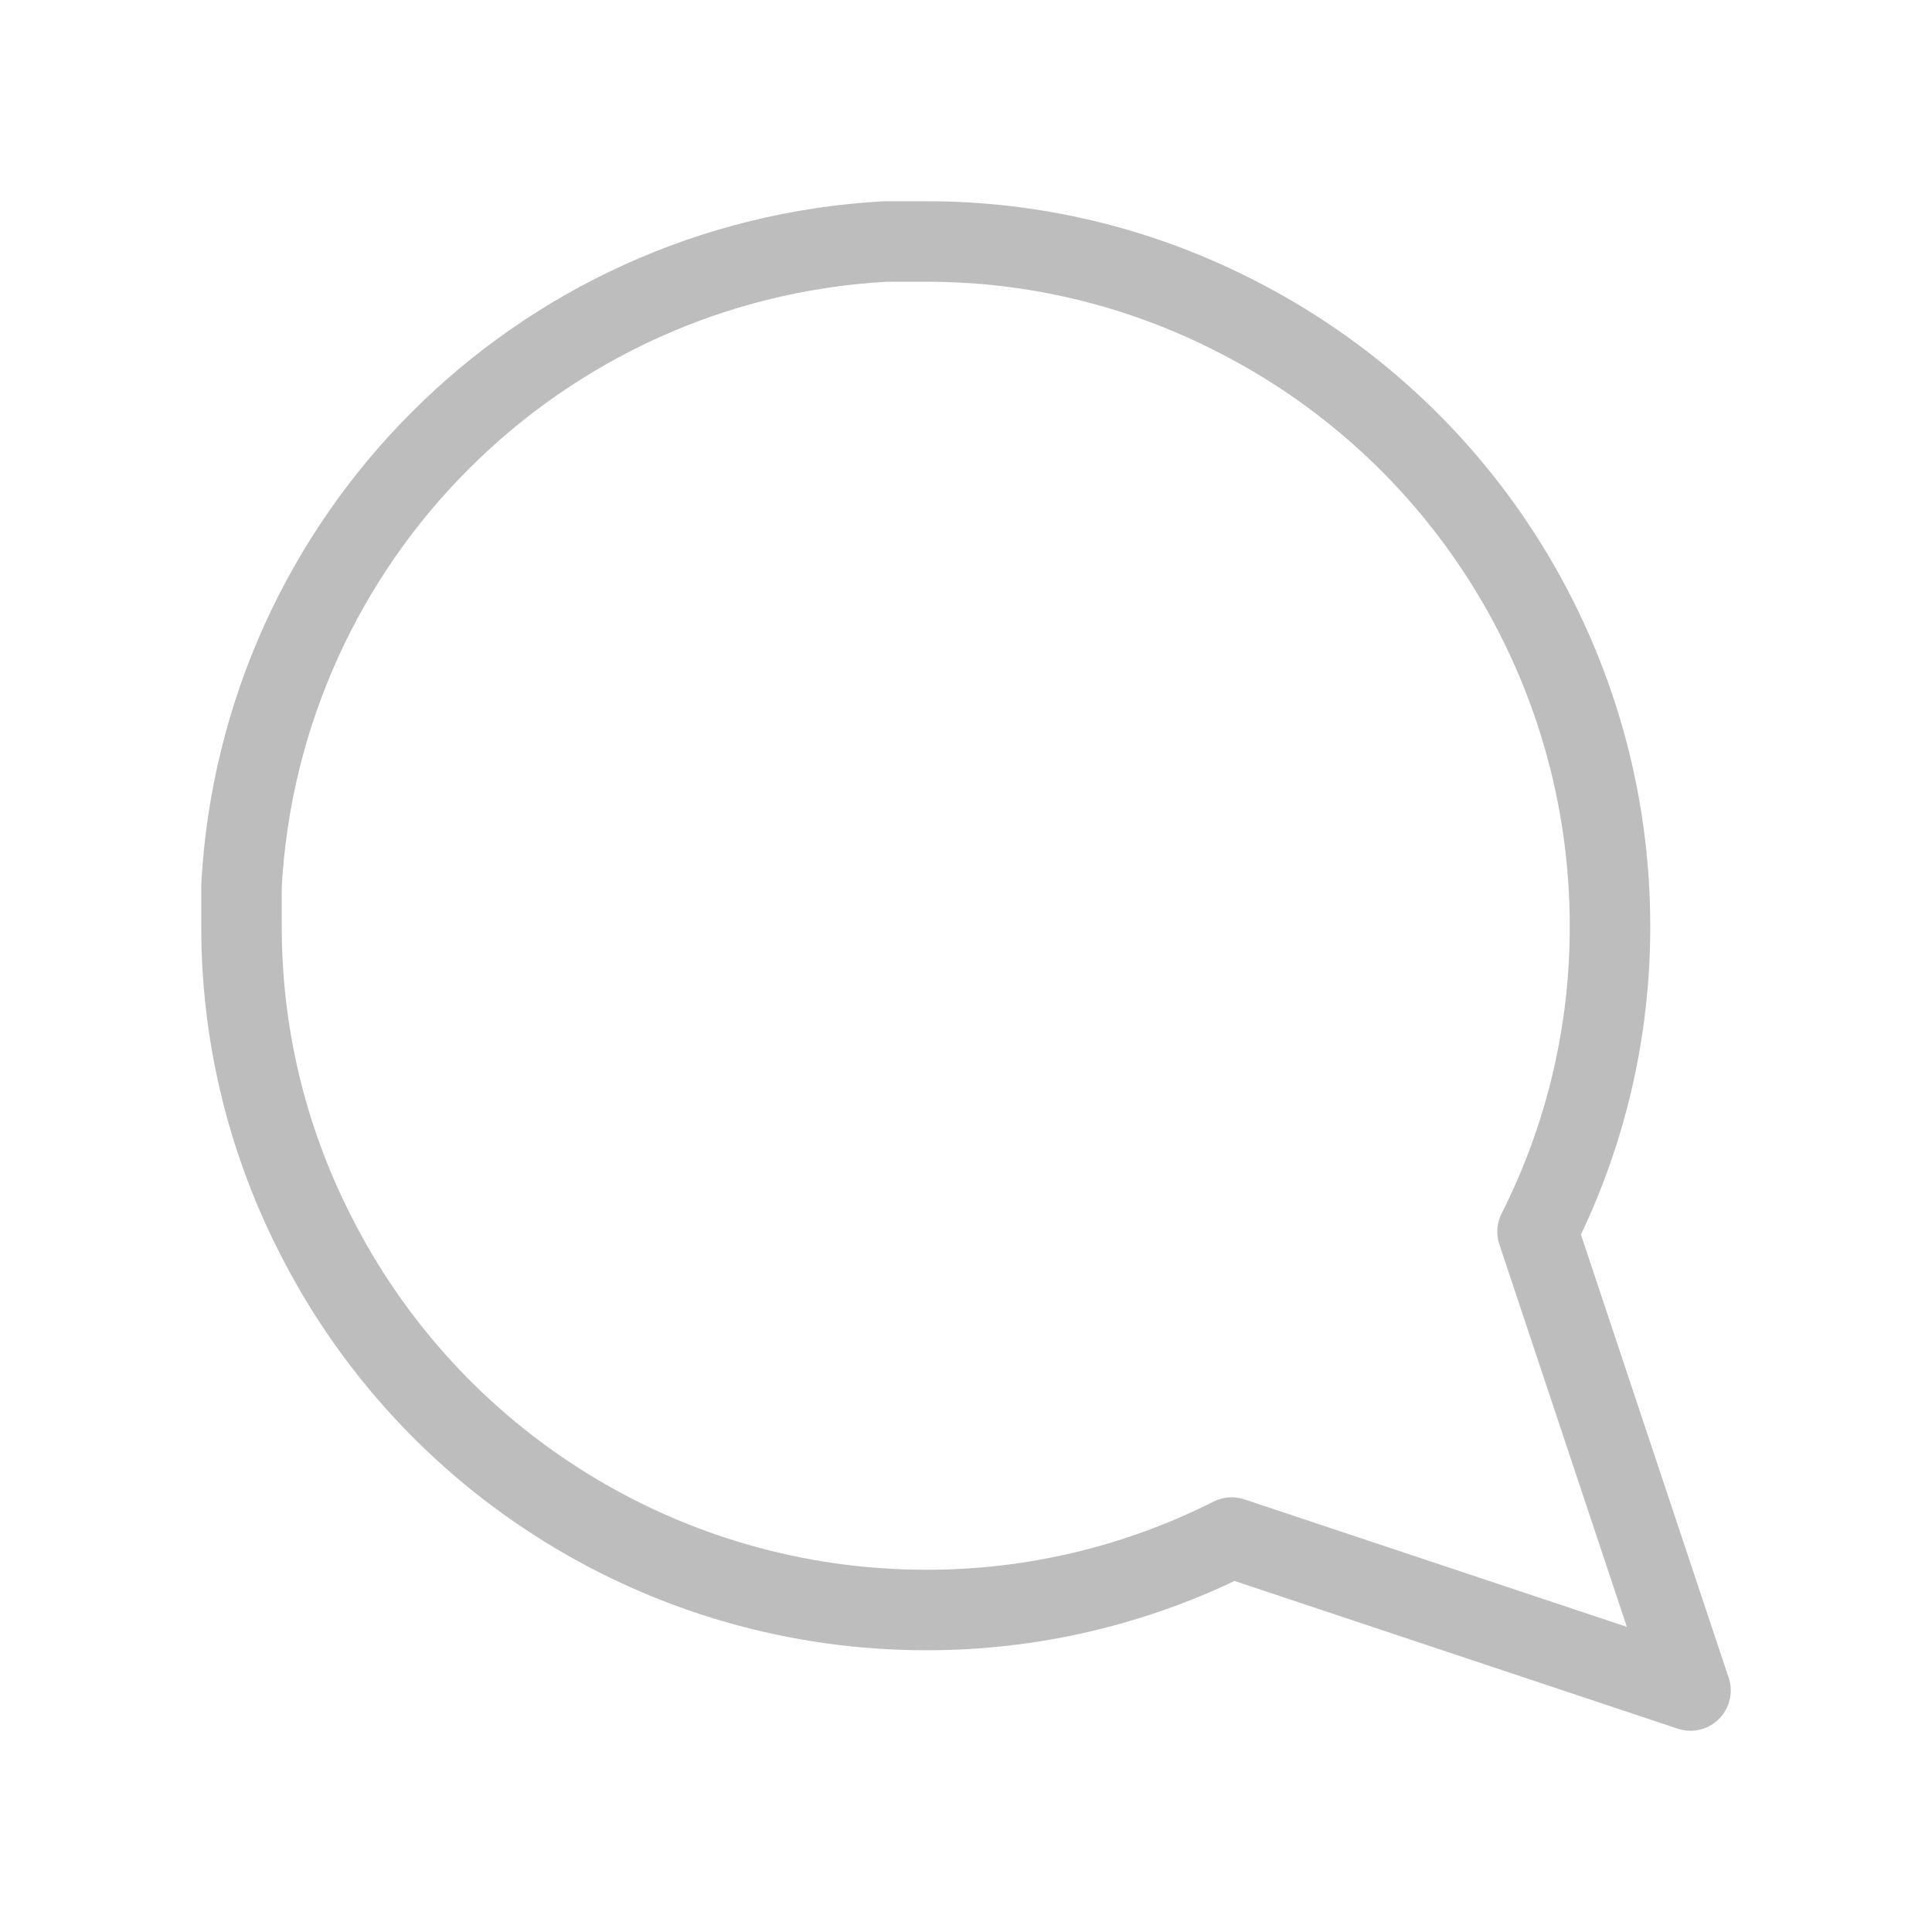
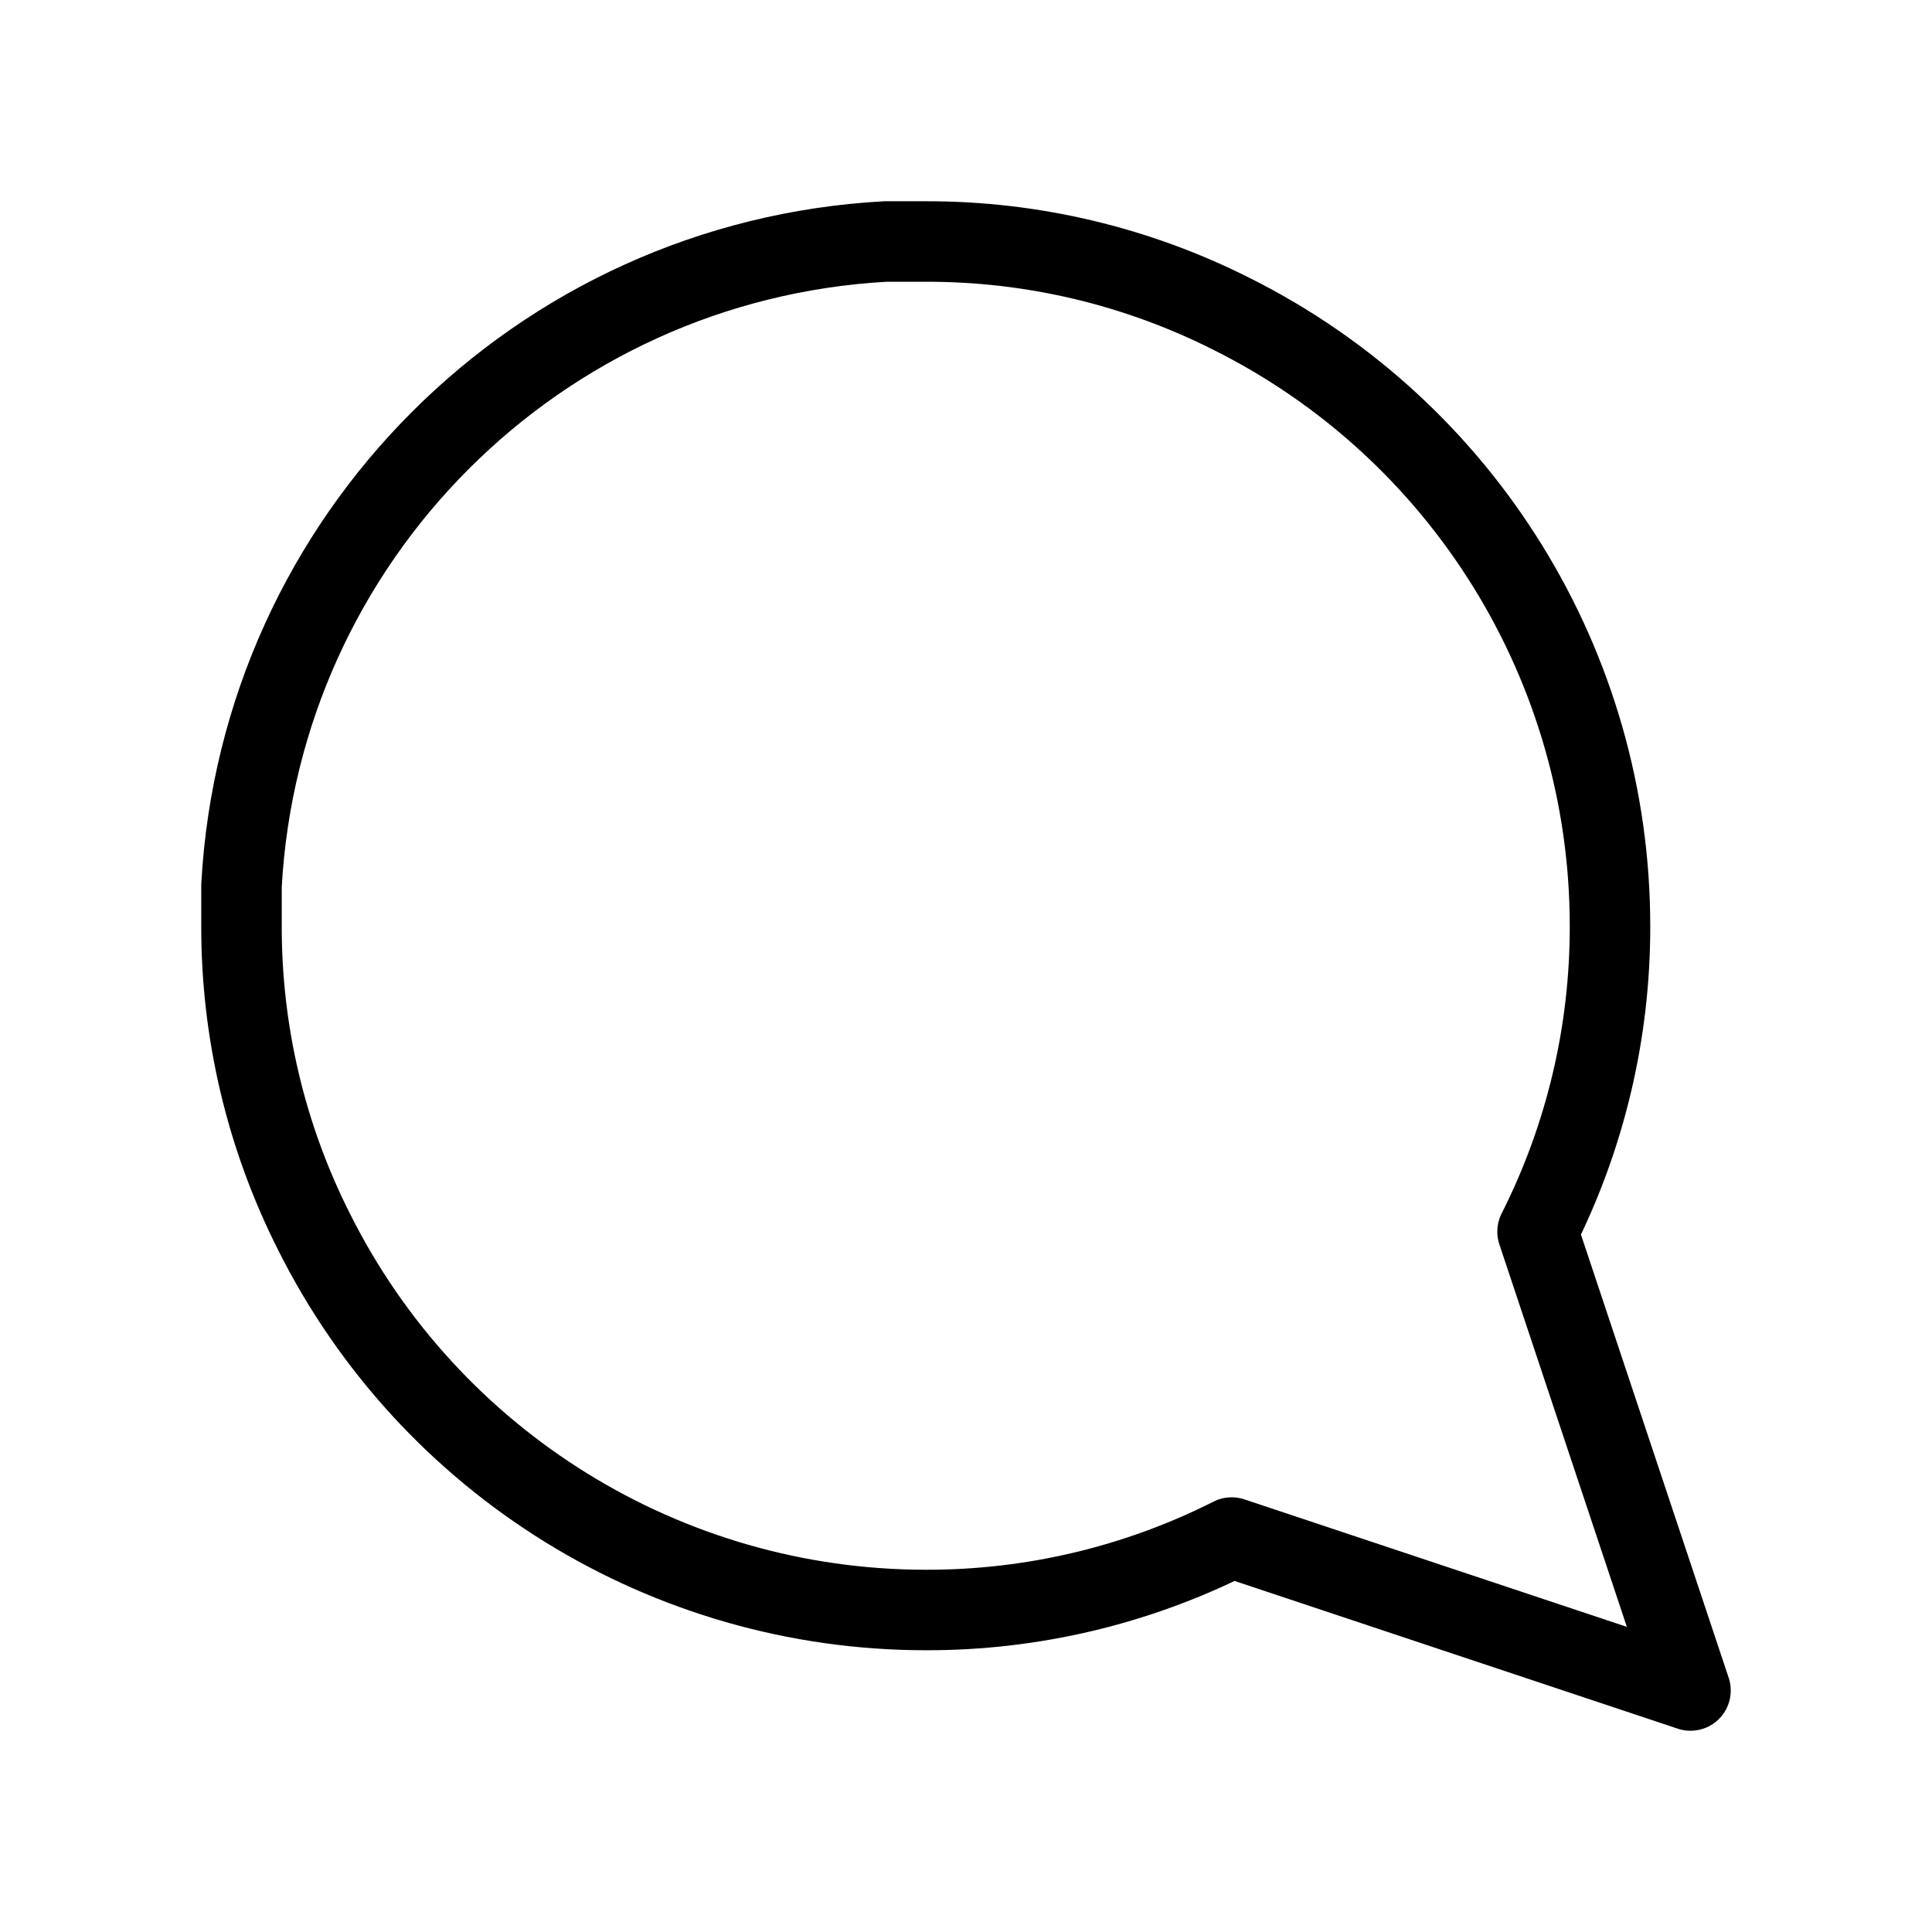
<svg xmlns="http://www.w3.org/2000/svg" width="24" height="24" viewBox="0 0 24 24" fill="none">
-   <path fill-rule="evenodd" clip-rule="evenodd" d="M3 11.5C2.997 12.82 3.305 14.122 3.9 15.3C5.339 18.179 8.281 19.999 11.5 20C12.82 20.003 14.122 19.695 15.3 19.1L21 21L19.1 15.3C19.695 14.122 20.003 12.82 20 11.5C19.999 8.281 18.179 5.339 15.3 3.9C14.122 3.305 12.82 2.997 11.5 3H11C6.684 3.238 3.238 6.684 3 11V11.5V11.5Z" stroke="#BDBDBD" stroke-linecap="round" stroke-linejoin="round" />
+   <path fill-rule="evenodd" clip-rule="evenodd" d="M3 11.5C2.997 12.82 3.305 14.122 3.9 15.3C5.339 18.179 8.281 19.999 11.5 20C12.82 20.003 14.122 19.695 15.3 19.1L21 21L19.1 15.3C19.695 14.122 20.003 12.82 20 11.5C19.999 8.281 18.179 5.339 15.3 3.9C14.122 3.305 12.82 2.997 11.5 3H11C6.684 3.238 3.238 6.684 3 11V11.5V11.5Z" stroke="#000" stroke-linecap="round" stroke-linejoin="round" />
</svg>
